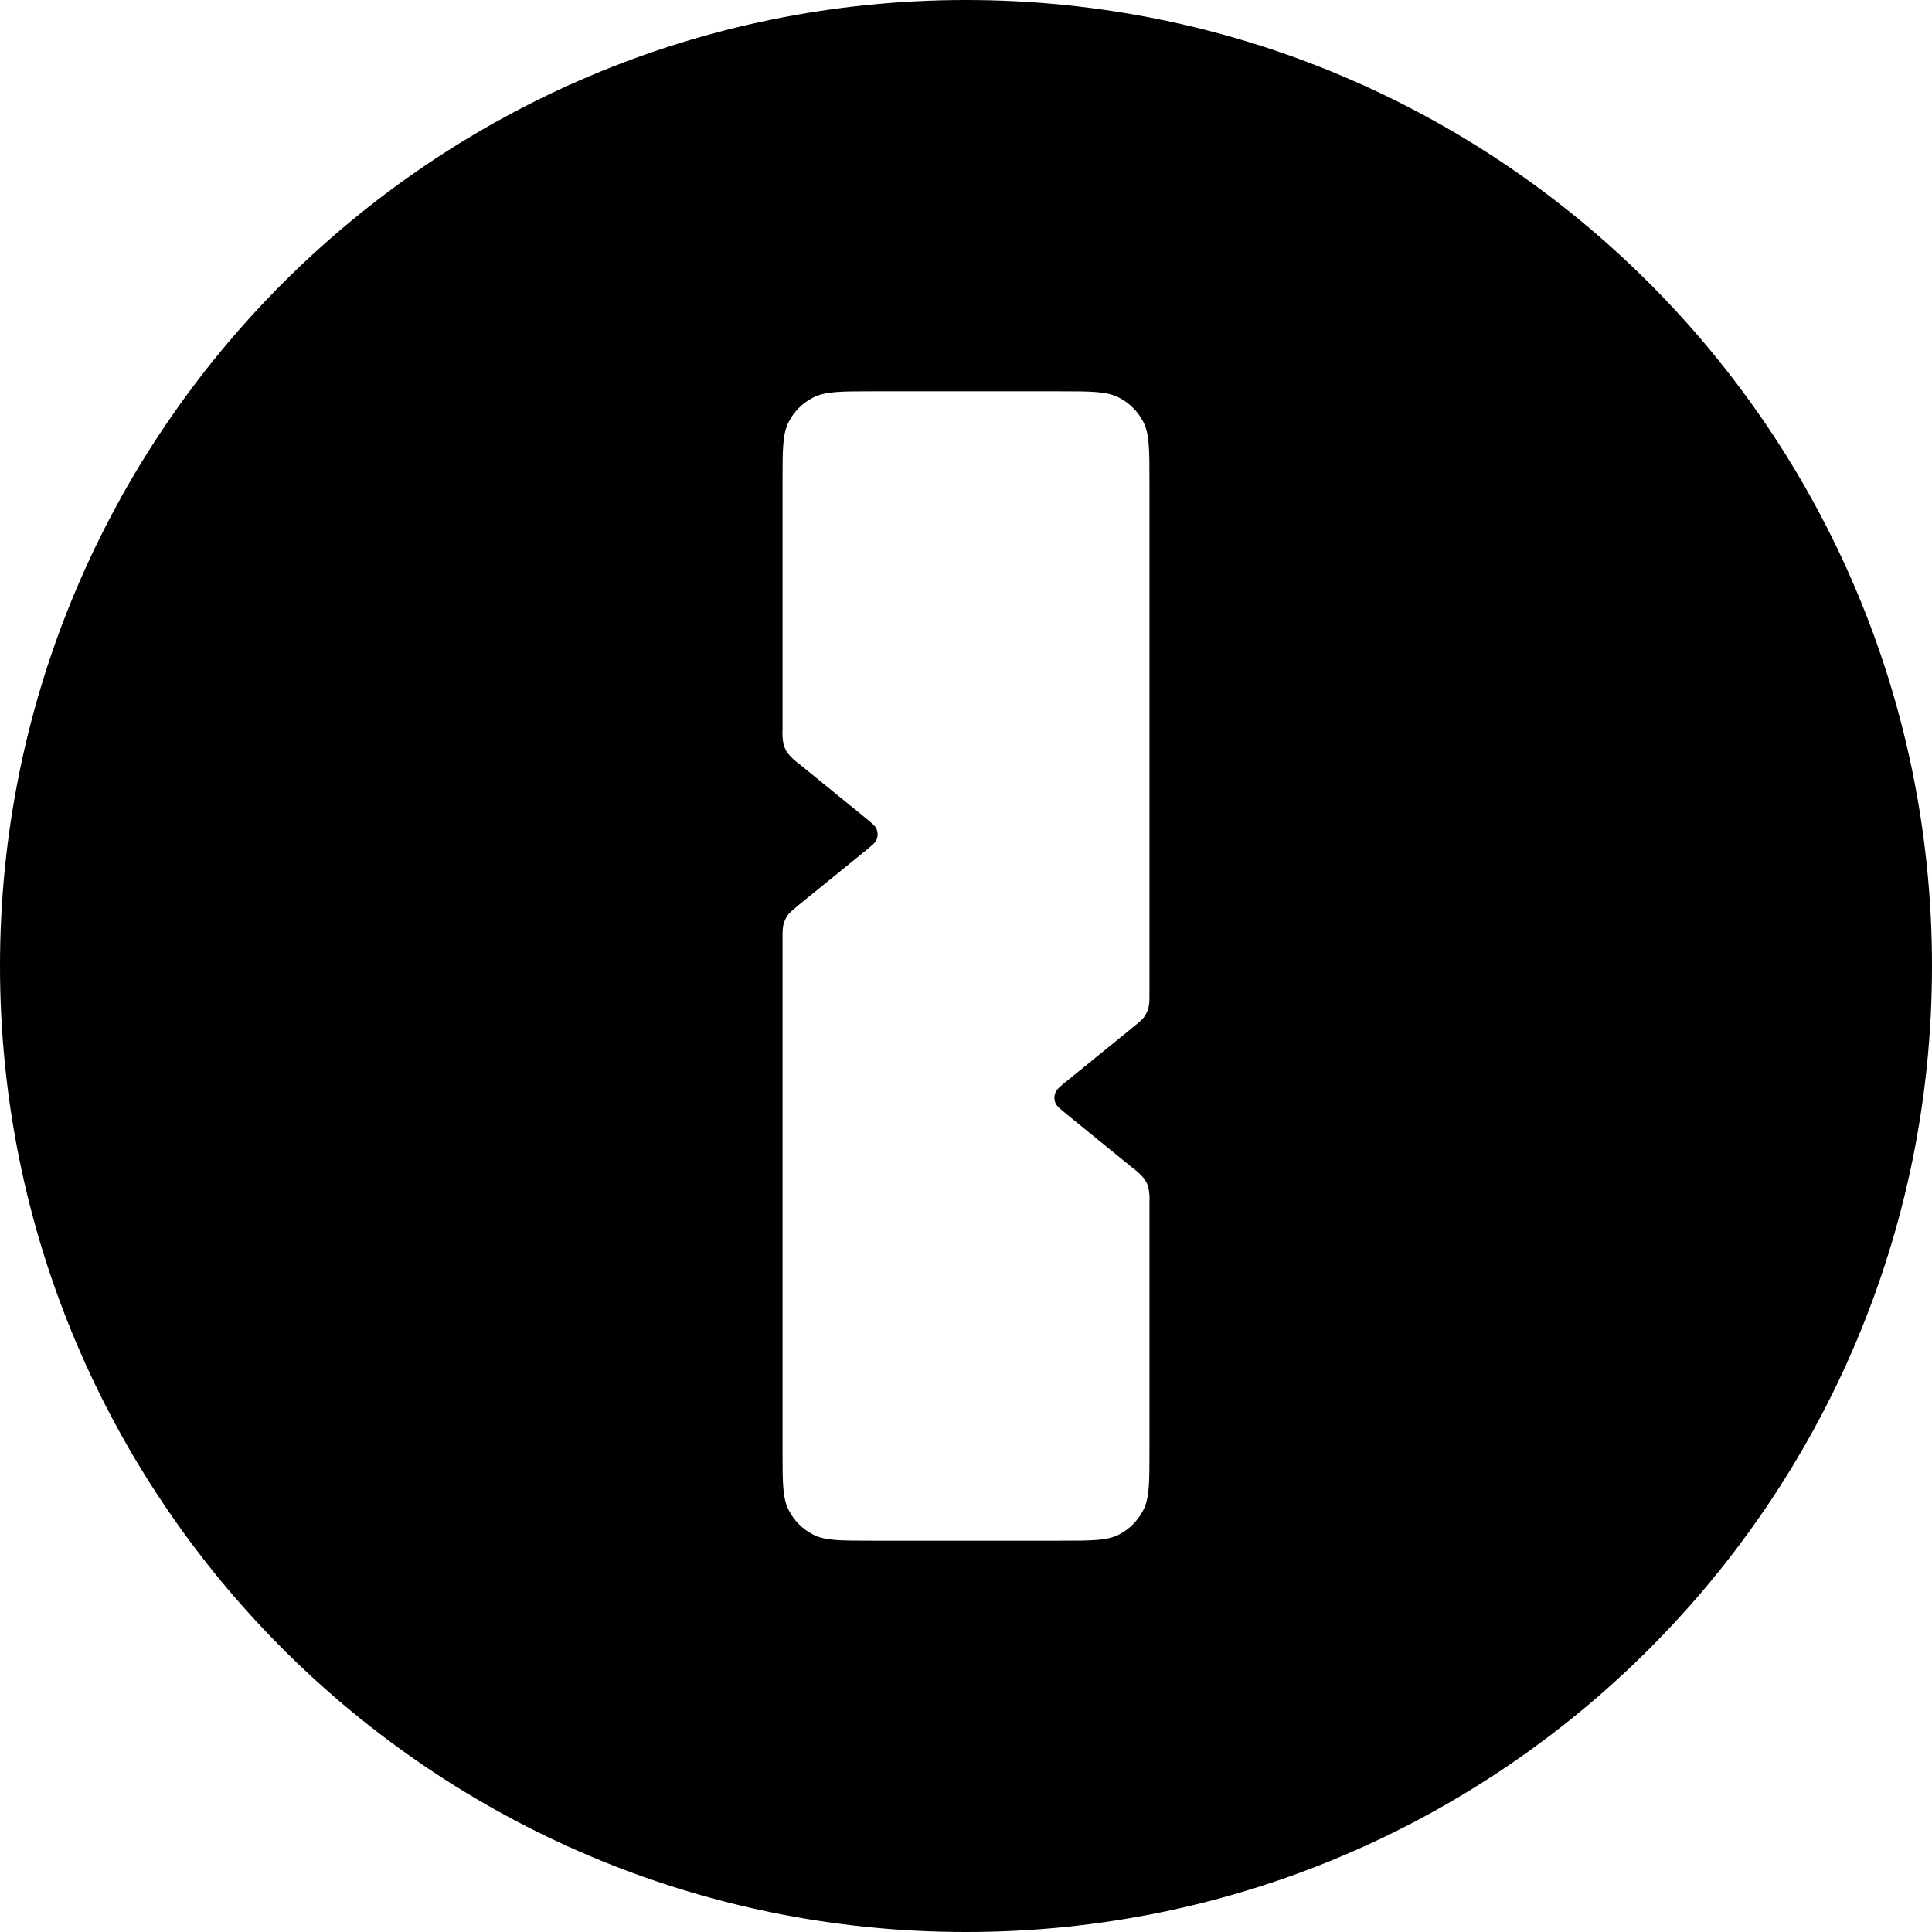
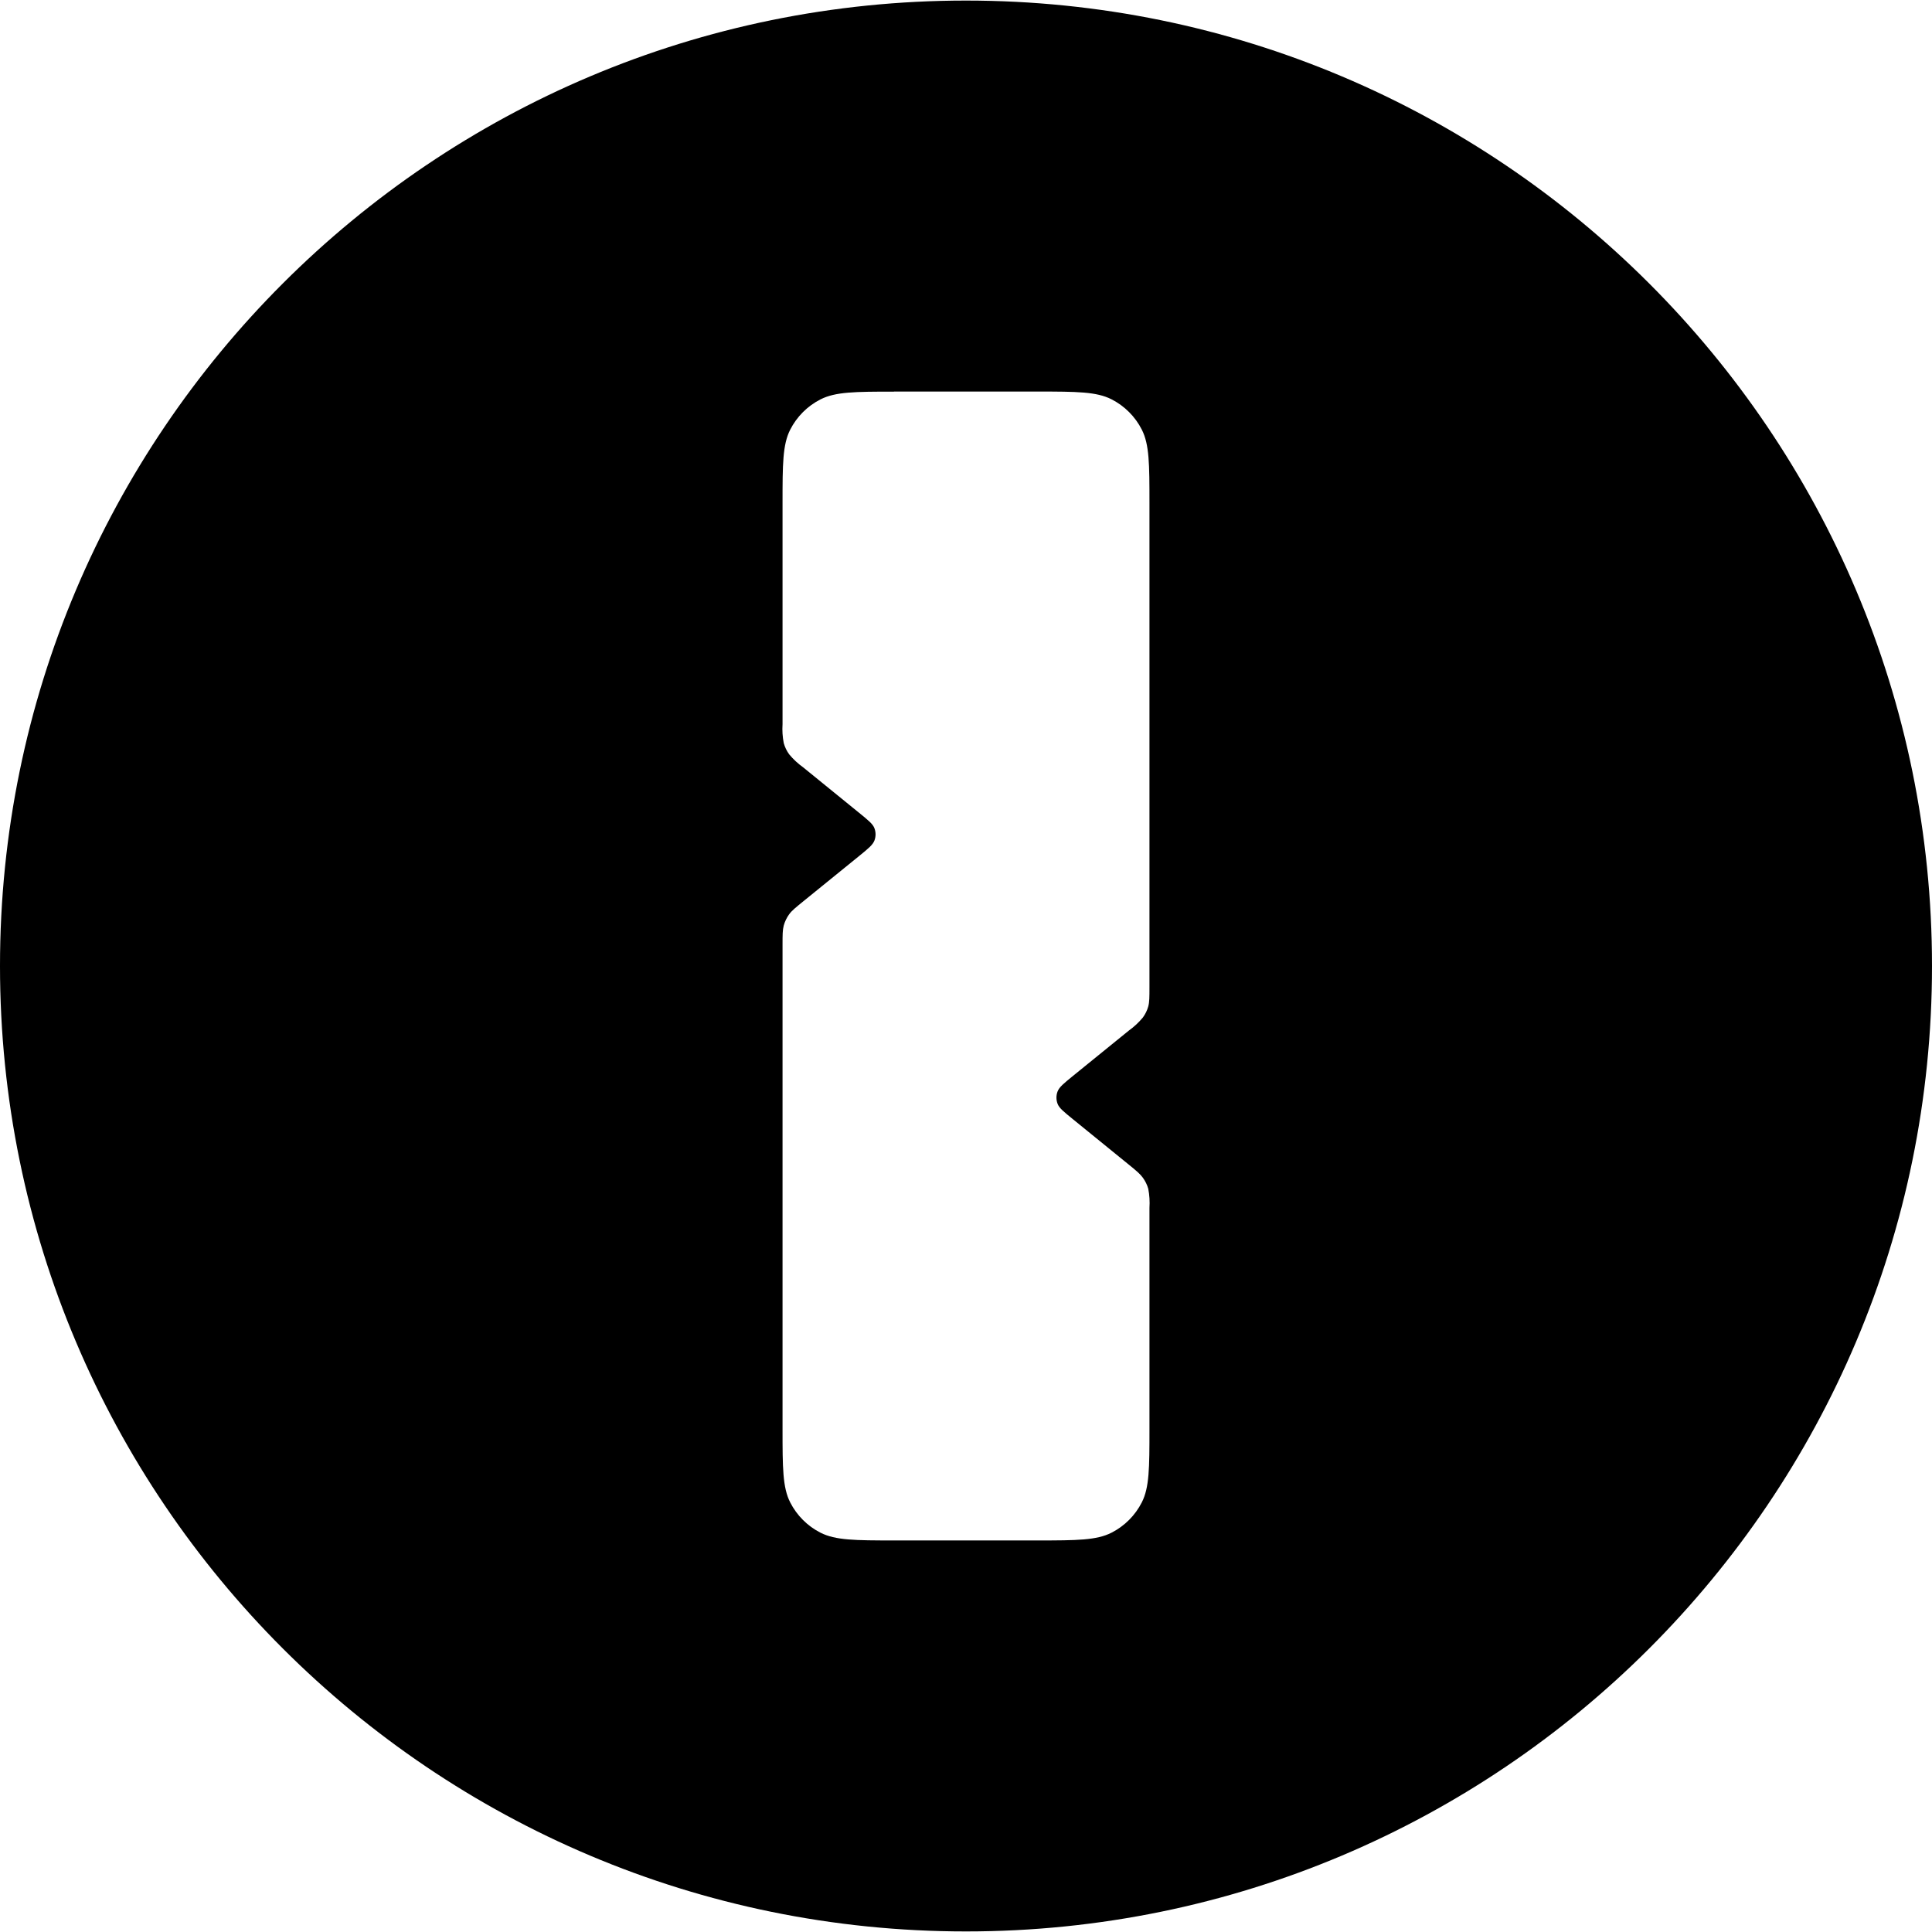
<svg xmlns="http://www.w3.org/2000/svg" role="img" viewBox="0 0 24 24">
-   <path d="M12 0C5.373 0 0 5.373 0 12c0 6.628 5.373 12 12 12s12-5.372 12-12c0-6.627-5.373-12-12-12zm-1.162 4.861h2.324c.39 0 .587 0 .736.077a.698.698 0 0 1 .305.304c.076.15.076.344.076.735v6.353c0 .098 0 .145-.013.19a.35.35 0 0 1-.053.113c-.028.038-.066.068-.14.129l-.81.658c-.09.073-.137.111-.154.156a.174.174 0 0 0 0 .121c.017.045.064.08.155.155l.808.658a.764.764 0 0 1 .14.13.349.349 0 0 1 .054.112.753.753 0 0 1 .013.191v3.08c0 .391 0 .586-.076.735a.698.698 0 0 1-.305.306c-.149.076-.345.075-.736.075h-2.324c-.39 0-.588.001-.736-.075a.698.698 0 0 1-.305-.306c-.076-.149-.076-.344-.076-.735V11.67c0-.098 0-.145.013-.19a.347.347 0 0 1 .053-.113c.028-.037.066-.067.14-.129l.81-.658c.09-.074.137-.11.154-.154a.174.174 0 0 0 0-.123c-.017-.045-.064-.08-.155-.155l-.808-.658a.757.757 0 0 1-.14-.13.348.348 0 0 1-.054-.112.722.722 0 0 1-.013-.191v-3.08c0-.391 0-.586.076-.735a.698.698 0 0 1 .305-.304c.149-.076.345-.077.736-.077z" />
+   <path d="M12 .007C5.373.007 0 5.376 0 11.999c0 6.624 5.373 11.994 12 11.994S24 18.623 24 12C24 5.376 18.627.007 12 .007Zm-.895 4.857h1.788c.484 0 .729.002.914.096a.86.86 0 0 1 .377.377c.094.185.095.428.095.912v6.016c0 .12 0 .182-.015.238a.427.427 0 0 1-.067.137.923.923 0 0 1-.174.162l-.695.564c-.113.092-.17.138-.191.194a.216.216 0 0 0 0 .15c.02.055.078.101.191.193l.695.565c.094.076.14.115.174.162.03.042.053.087.067.137a.936.936 0 0 1 .015.238v2.746c0 .484-.001.727-.095.912a.86.86 0 0 1-.377.377c-.185.094-.43.096-.914.096h-1.788c-.484 0-.726-.002-.912-.096a.86.86 0 0 1-.377-.377c-.094-.185-.095-.428-.095-.912v-6.016c0-.12 0-.182.015-.238a.437.437 0 0 1 .067-.139c.034-.047.08-.083.174-.16l.695-.564c.113-.092.17-.138.191-.194a.216.216 0 0 0 0-.15c-.02-.055-.078-.101-.191-.193l-.695-.565a.92.92 0 0 1-.174-.162.437.437 0 0 1-.067-.139.92.92 0 0 1-.015-.236V6.25c0-.484.001-.727.095-.912a.86.86 0 0 1 .377-.377c.186-.094.428-.096.912-.096z" />
</svg>
